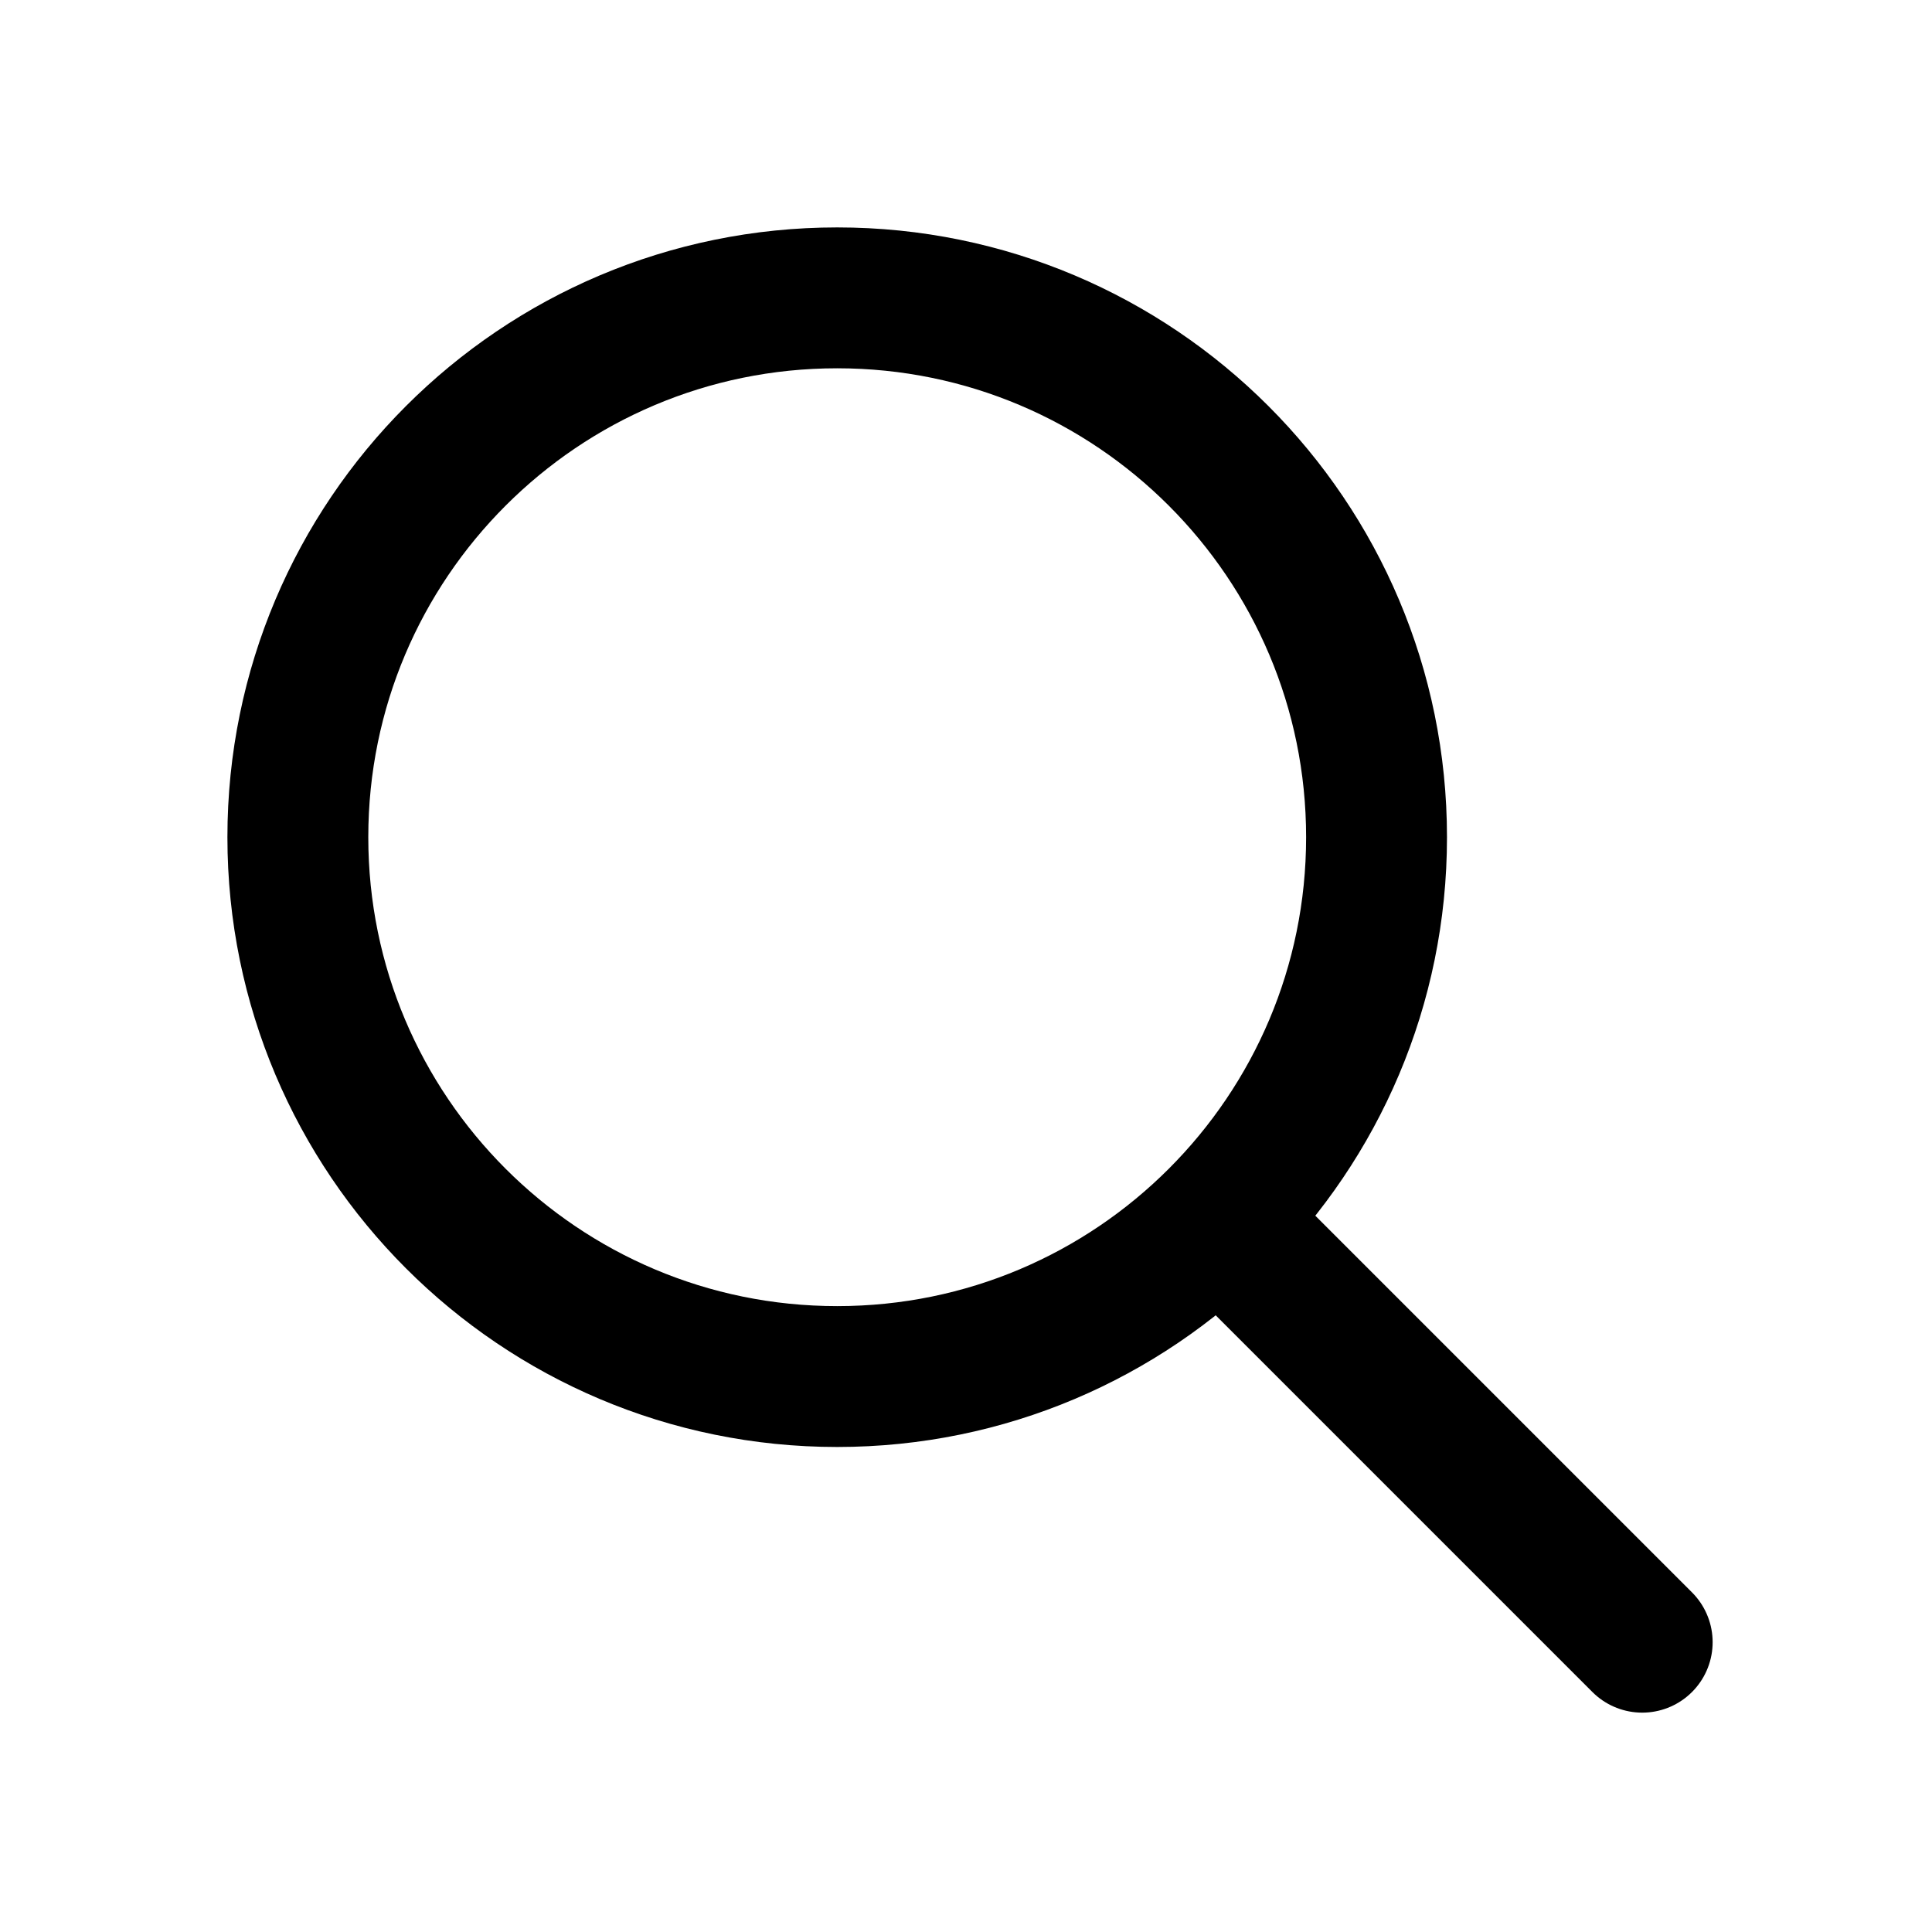
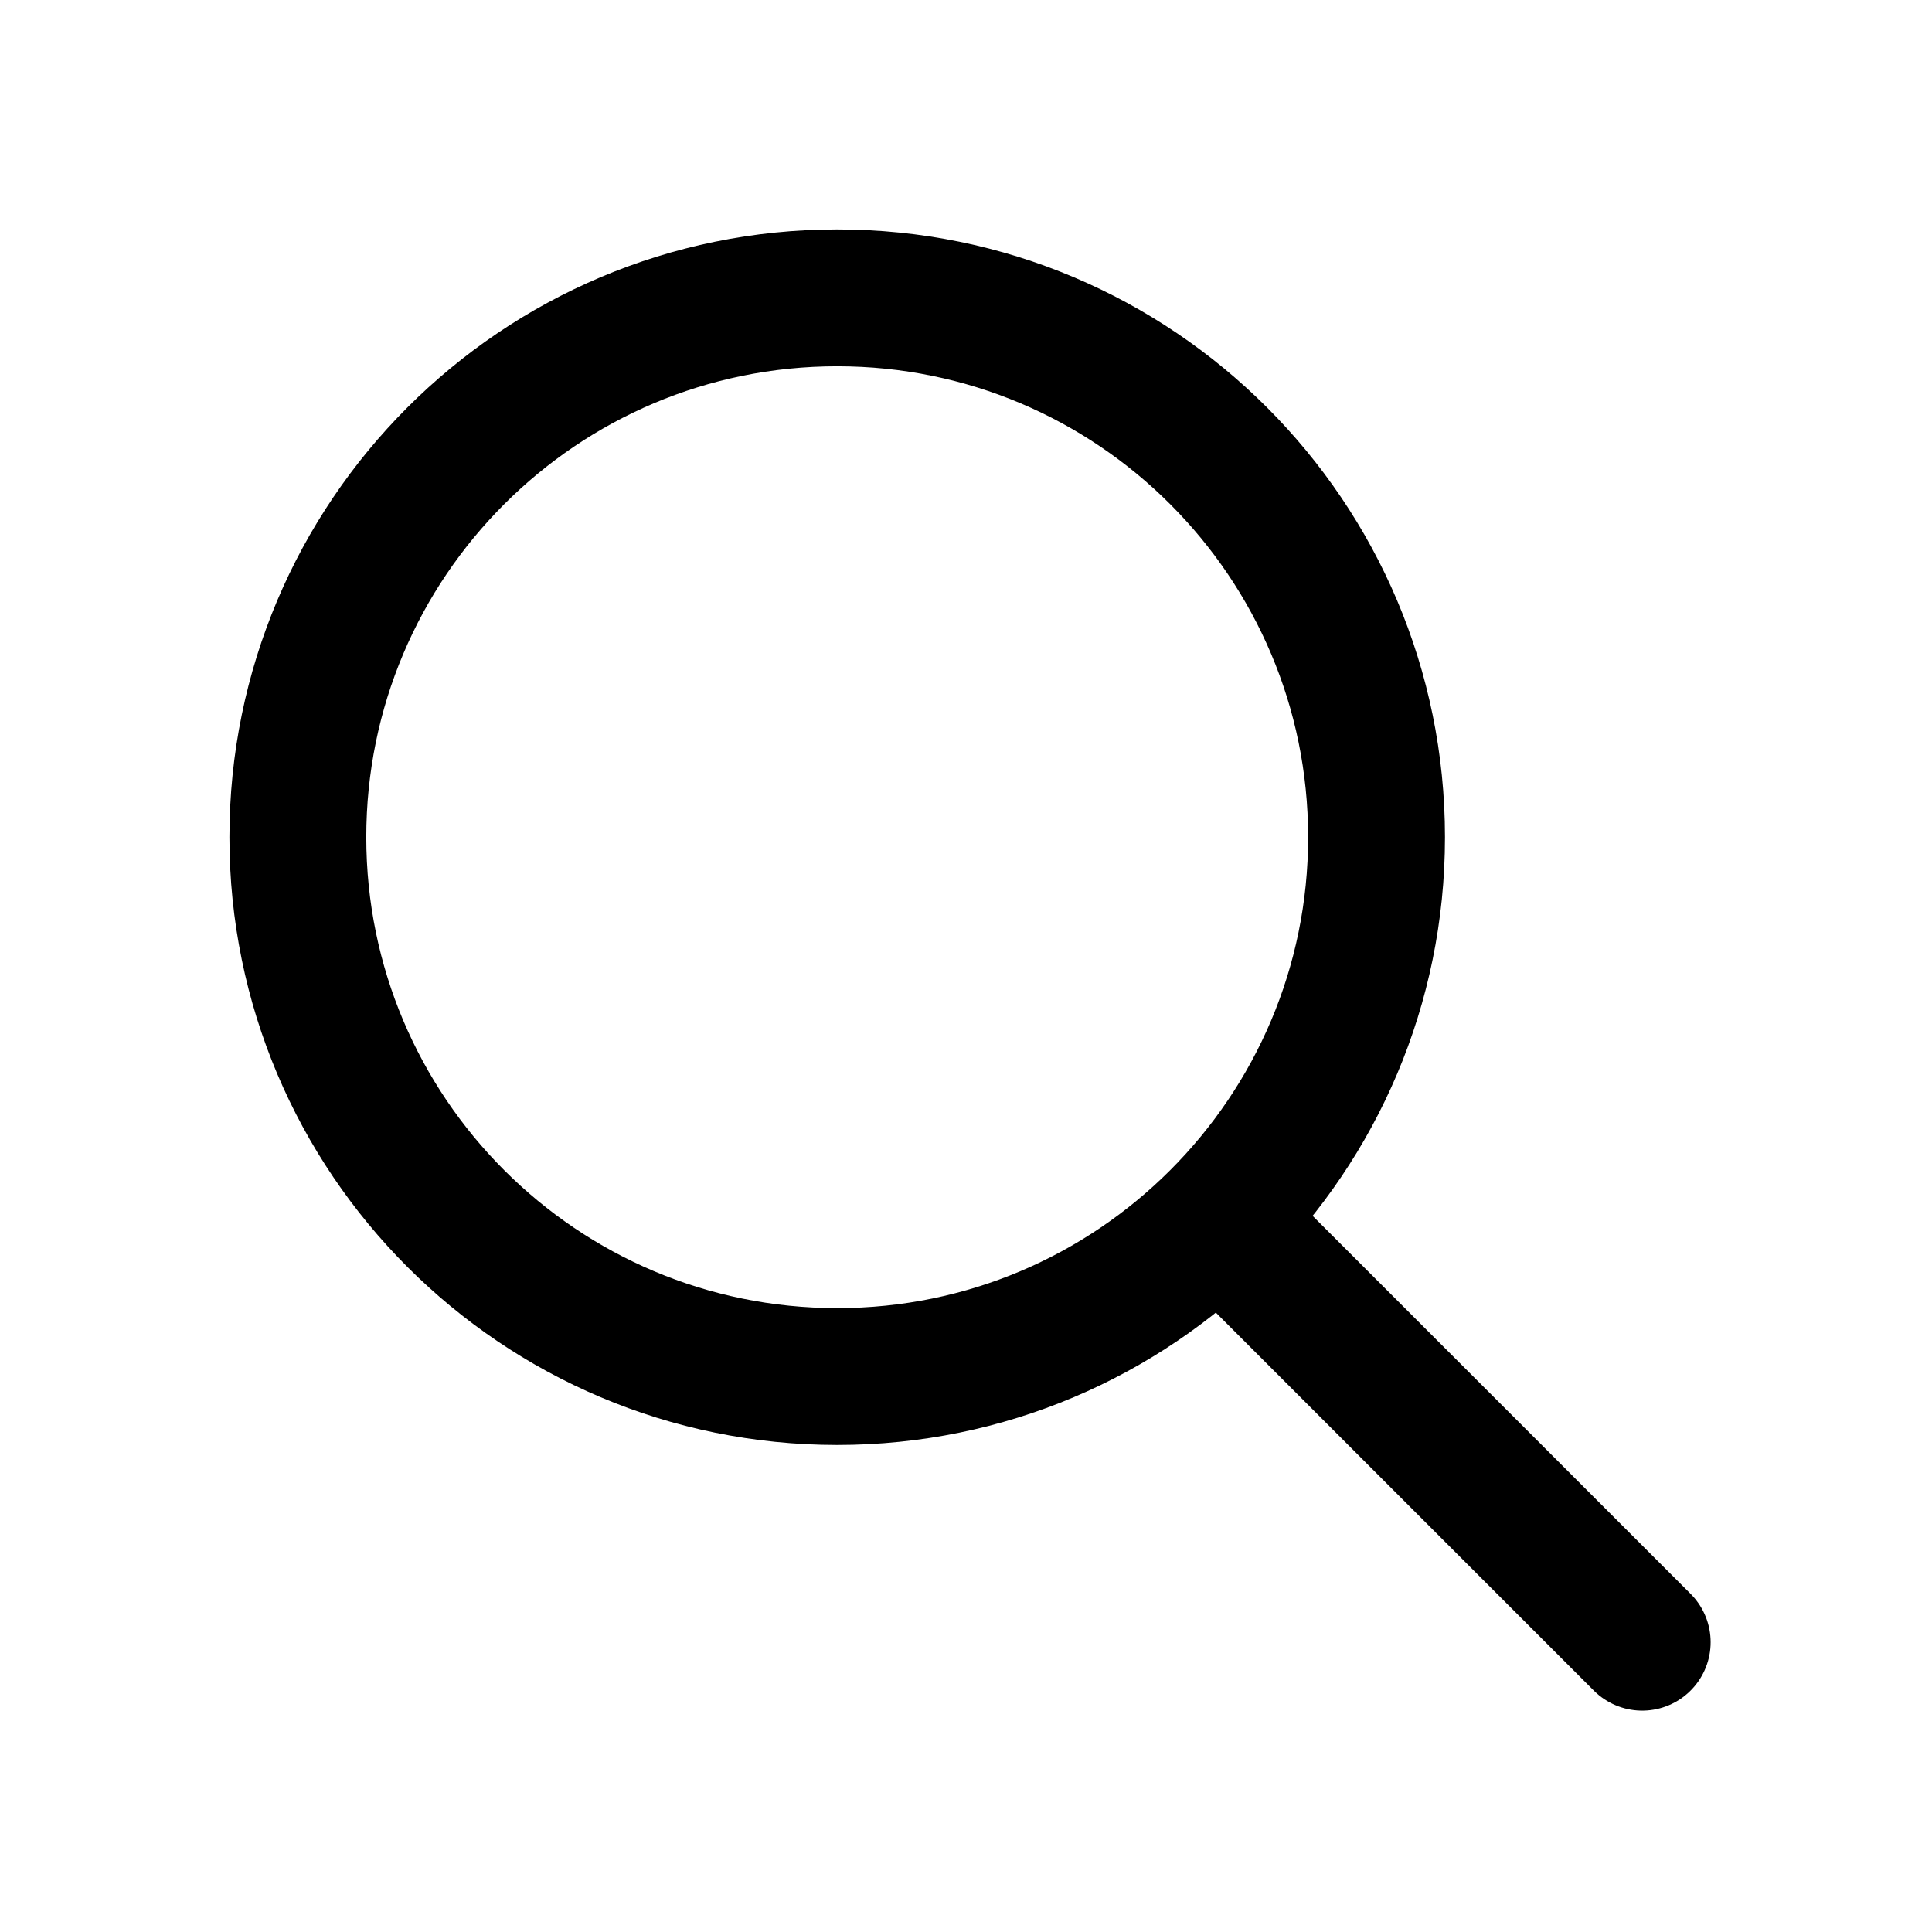
- <svg xmlns="http://www.w3.org/2000/svg" viewBox="0 0 24 24" fill="none" stroke="currentColor" stroke-width="1.75" stroke-linecap="round" stroke-linejoin="round">
+ <svg xmlns="http://www.w3.org/2000/svg" viewBox="0 0 24 24" fill="none" stroke="currentColor" stroke-width="1.7" stroke-linecap="round" stroke-linejoin="round">
  <g data-part="lens">
    <circle cx="10.4" cy="10.4" r="6.7" />
  </g>
  <g data-part="handle">
    <path d="M 15.3 15.3 L 20.4 20.4" />
  </g>
</svg>
